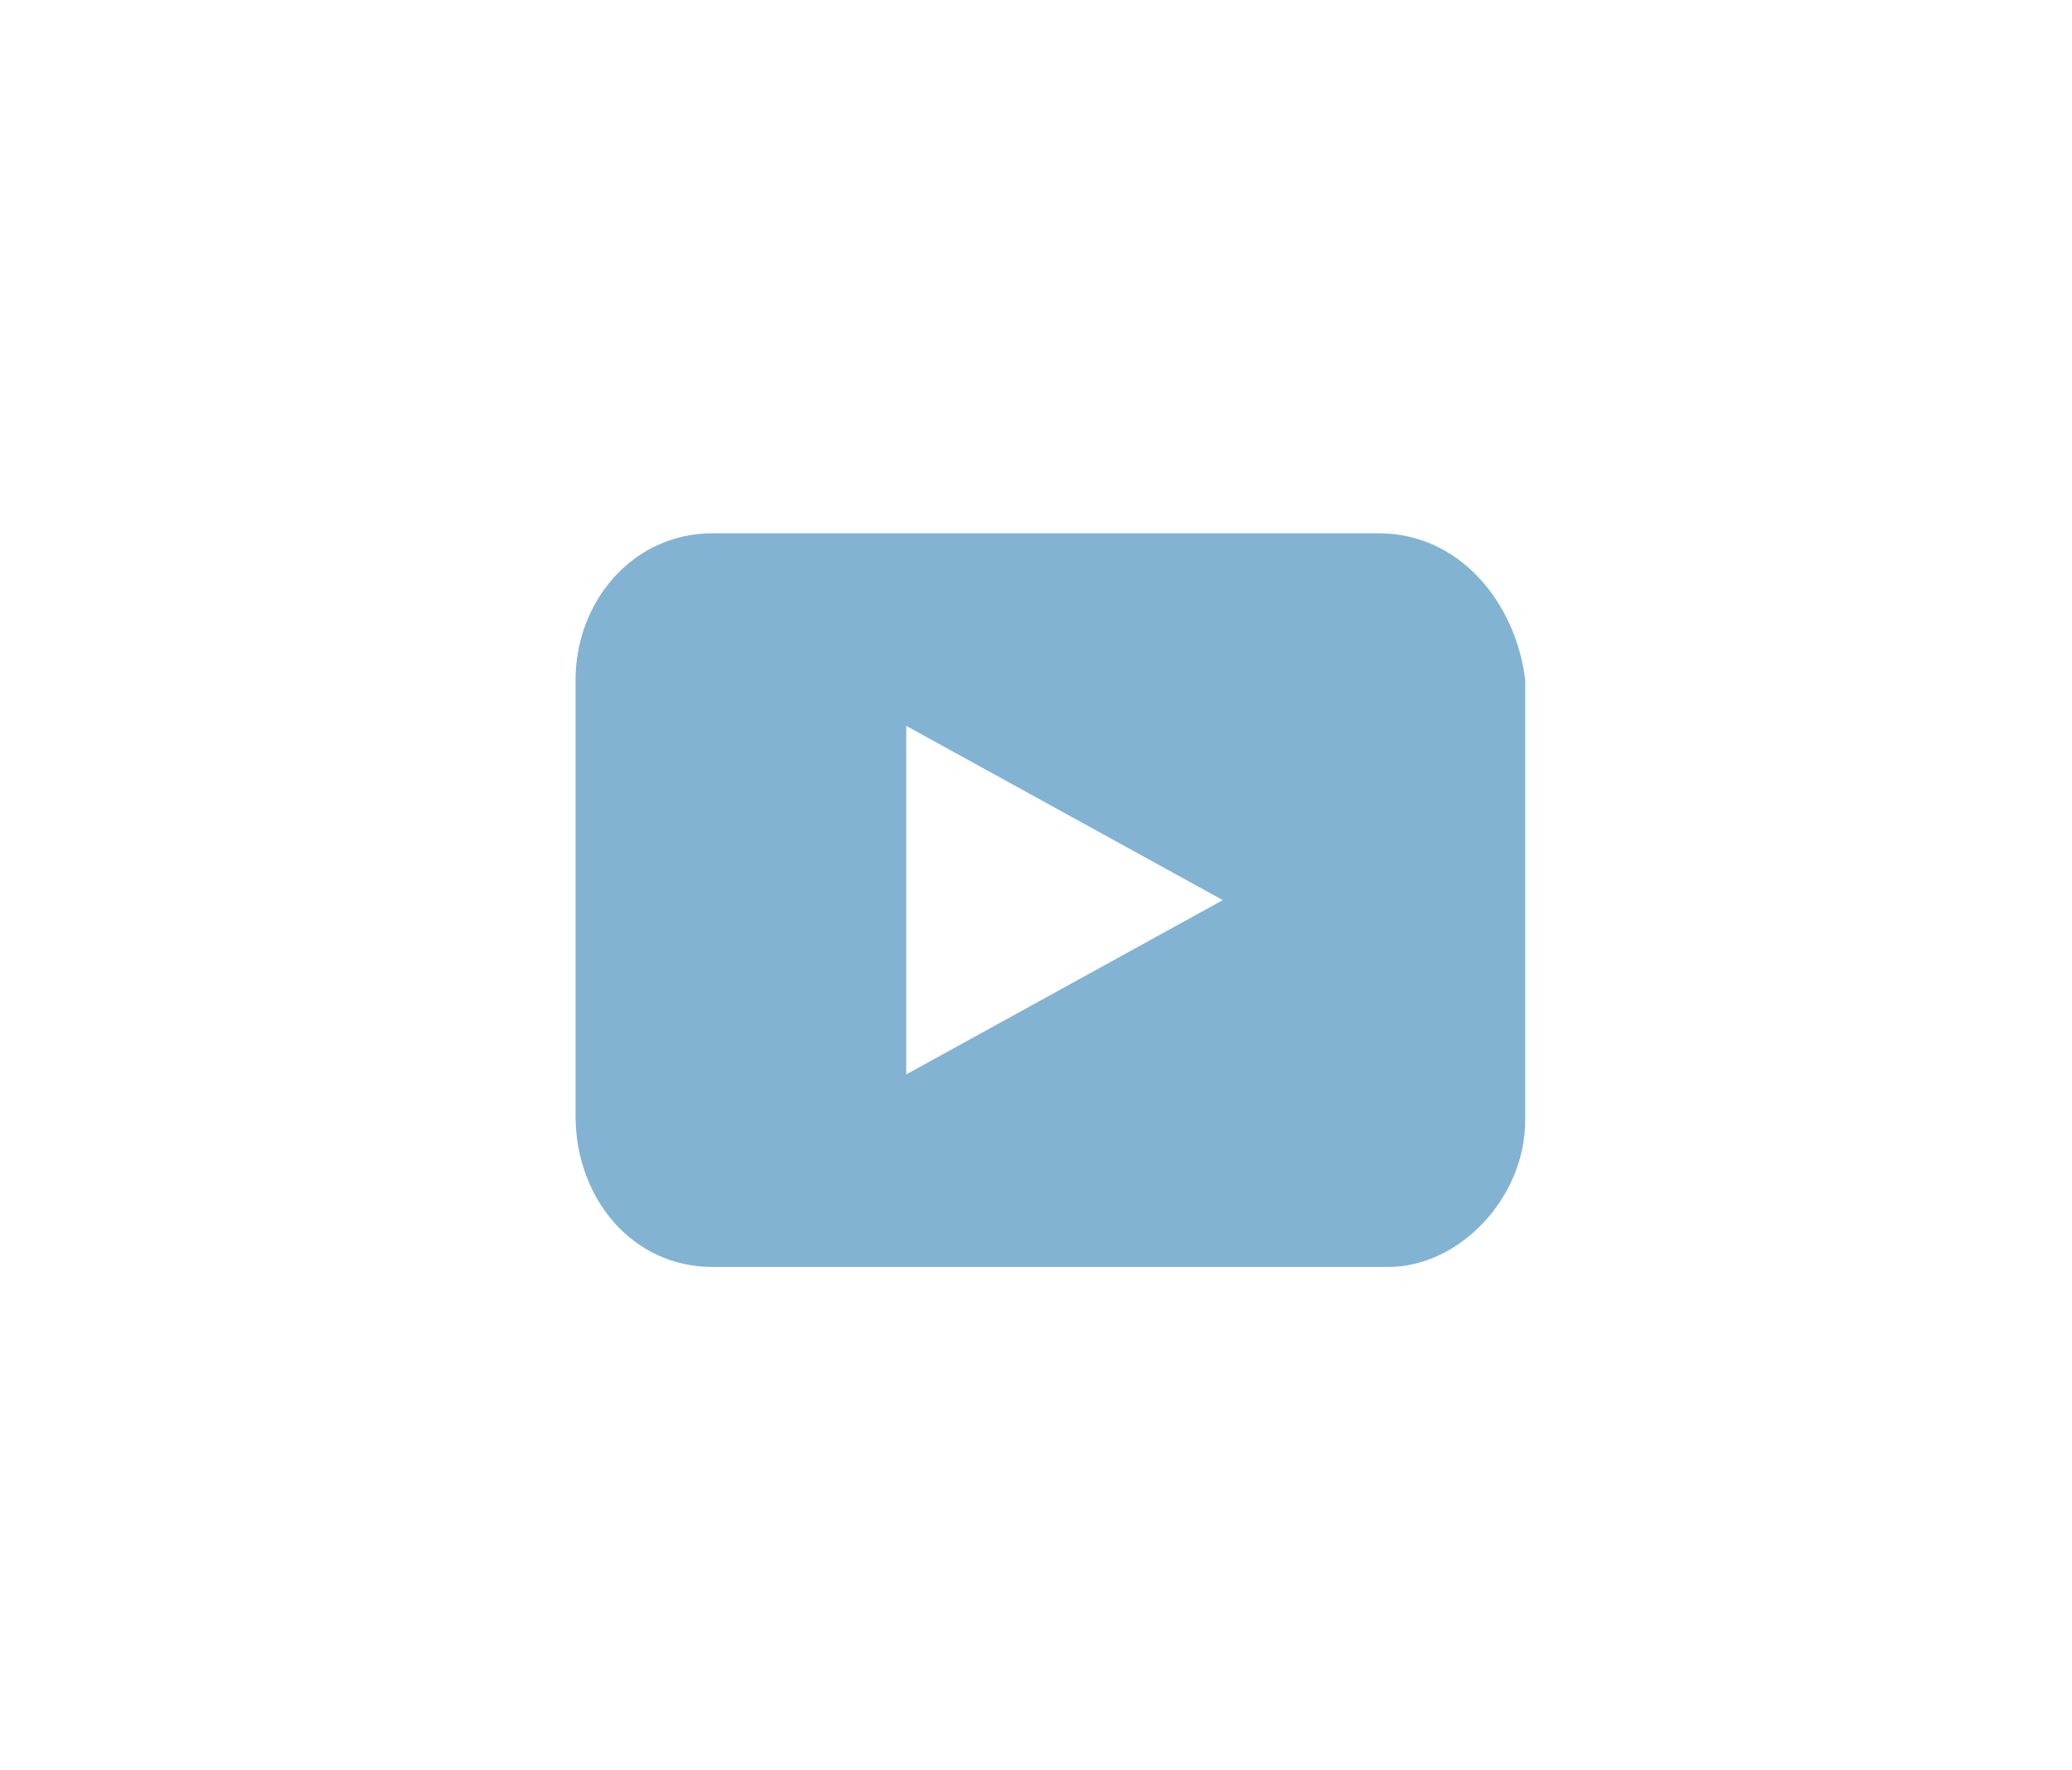
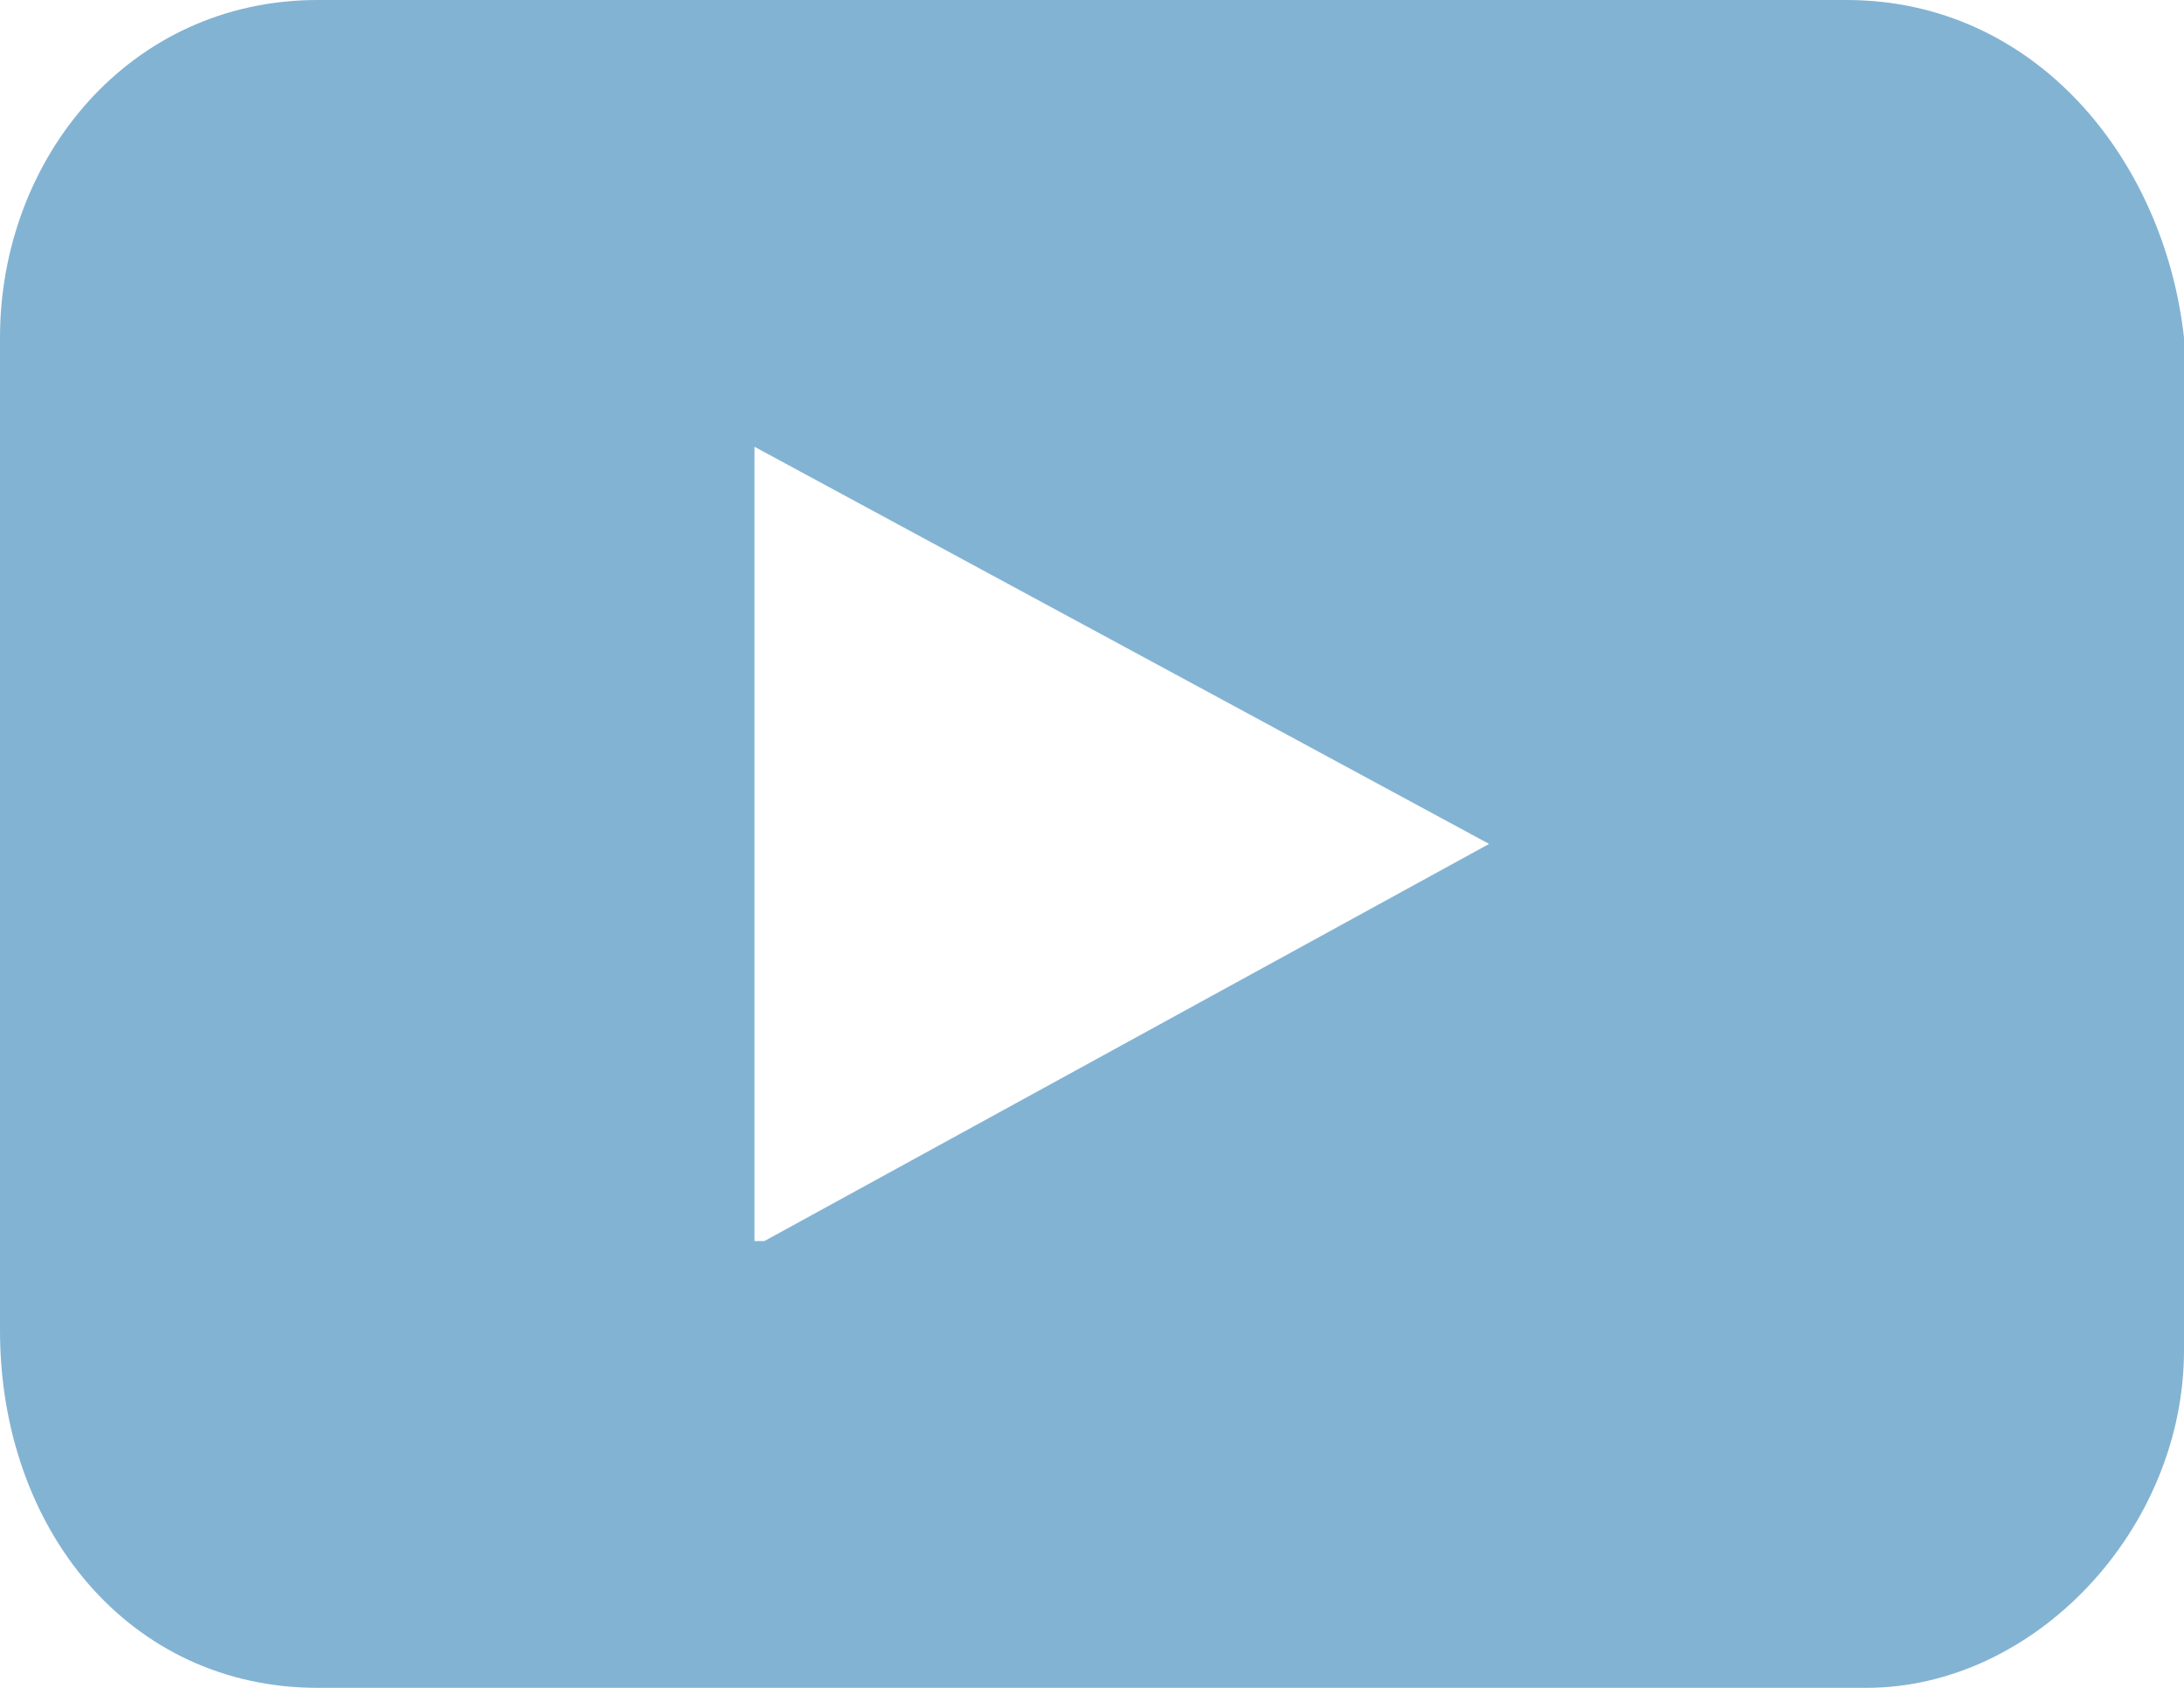
- <svg xmlns="http://www.w3.org/2000/svg" width="48" height="41" viewBox="0 0 48 41" fill="none">
-   <path d="M31.94 12.356H16.507C14.647 12.356 13.333 13.95 13.333 15.756V25.85C13.333 27.763 14.647 29.356 16.507 29.356H32.159C33.801 29.356 35.333 27.763 35.333 25.956V15.756C35.114 13.95 33.801 12.356 31.94 12.356ZM20.995 24.894V16.819L28.328 20.856L20.995 24.894Z" fill="#83B3D3" />
+ <svg xmlns="http://www.w3.org/2000/svg" width="22" height="17" viewBox="0 0 22 17" fill="none">
+   <path d="M18.6 0H3.2C1.3 0 0 1.6 0 3.4v10c0 2 1.3 3.6 3.2 3.6h15.6c1.7 0 3.2-1.6 3.2-3.4V3.4C21.8 1.6 20.5 0 18.6 0Zm-11 12.5v-8l7.4 4-7.3 4Z" fill="#83B3D3" />
</svg>
